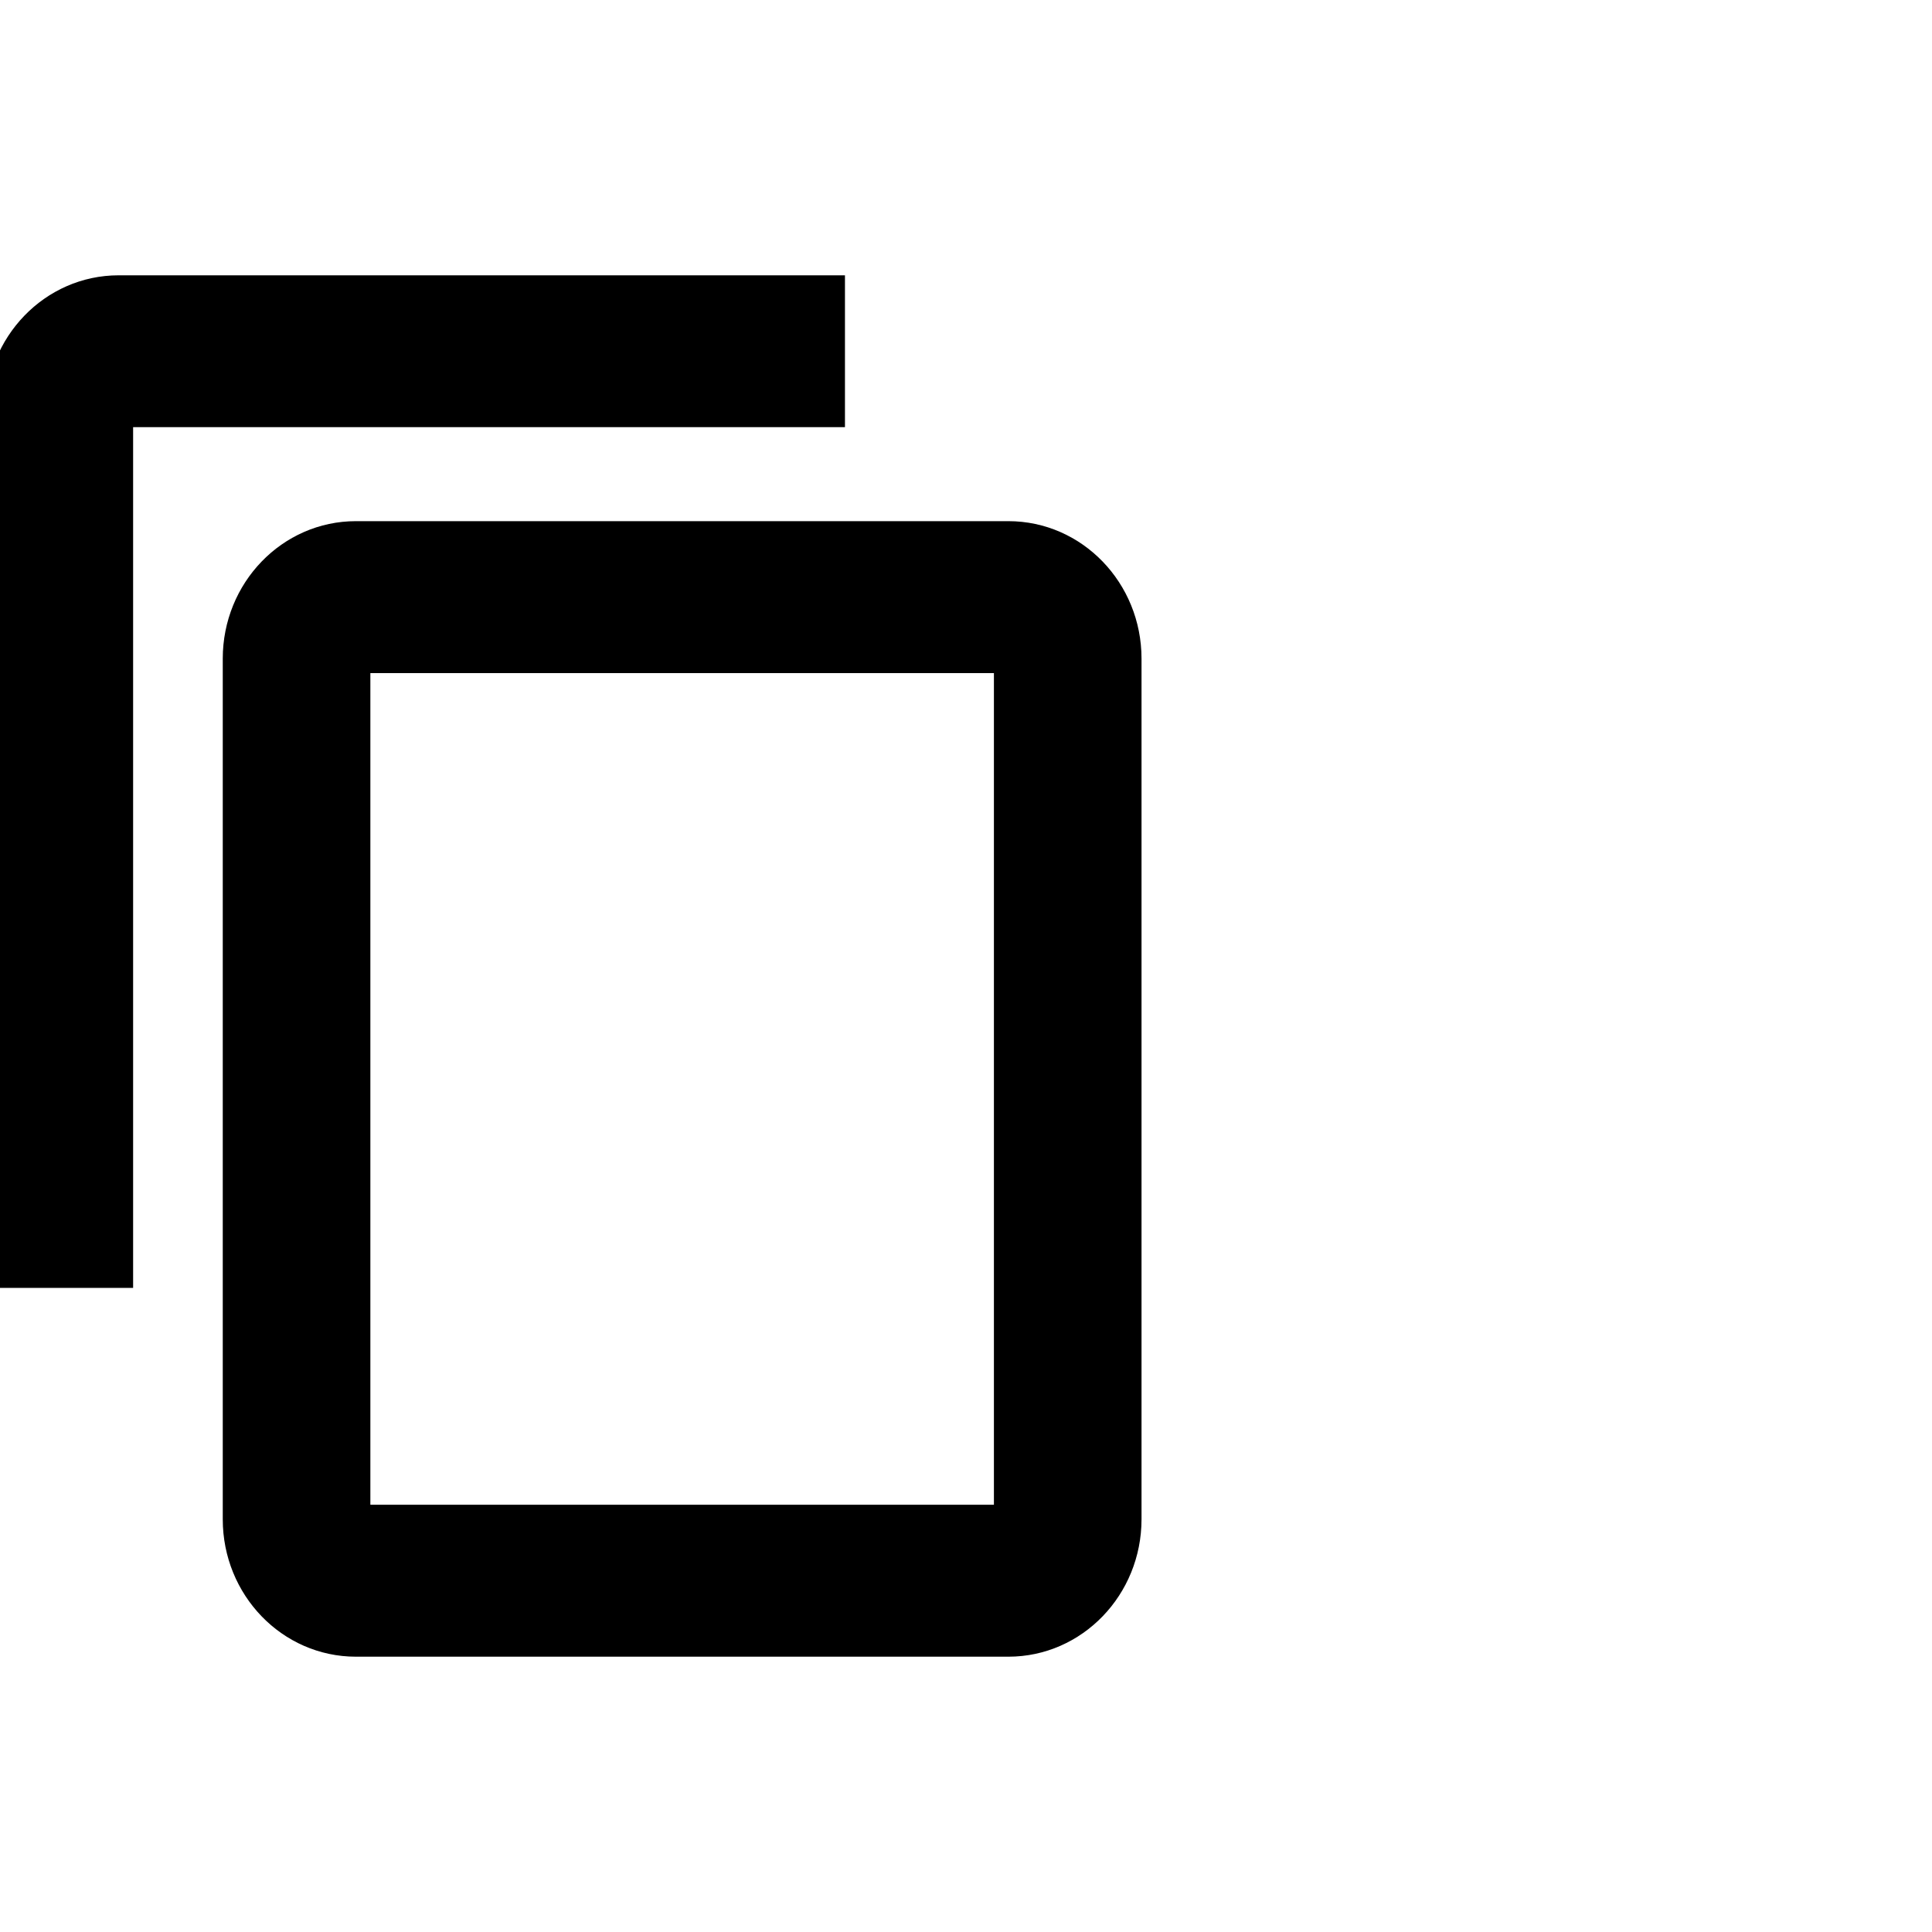
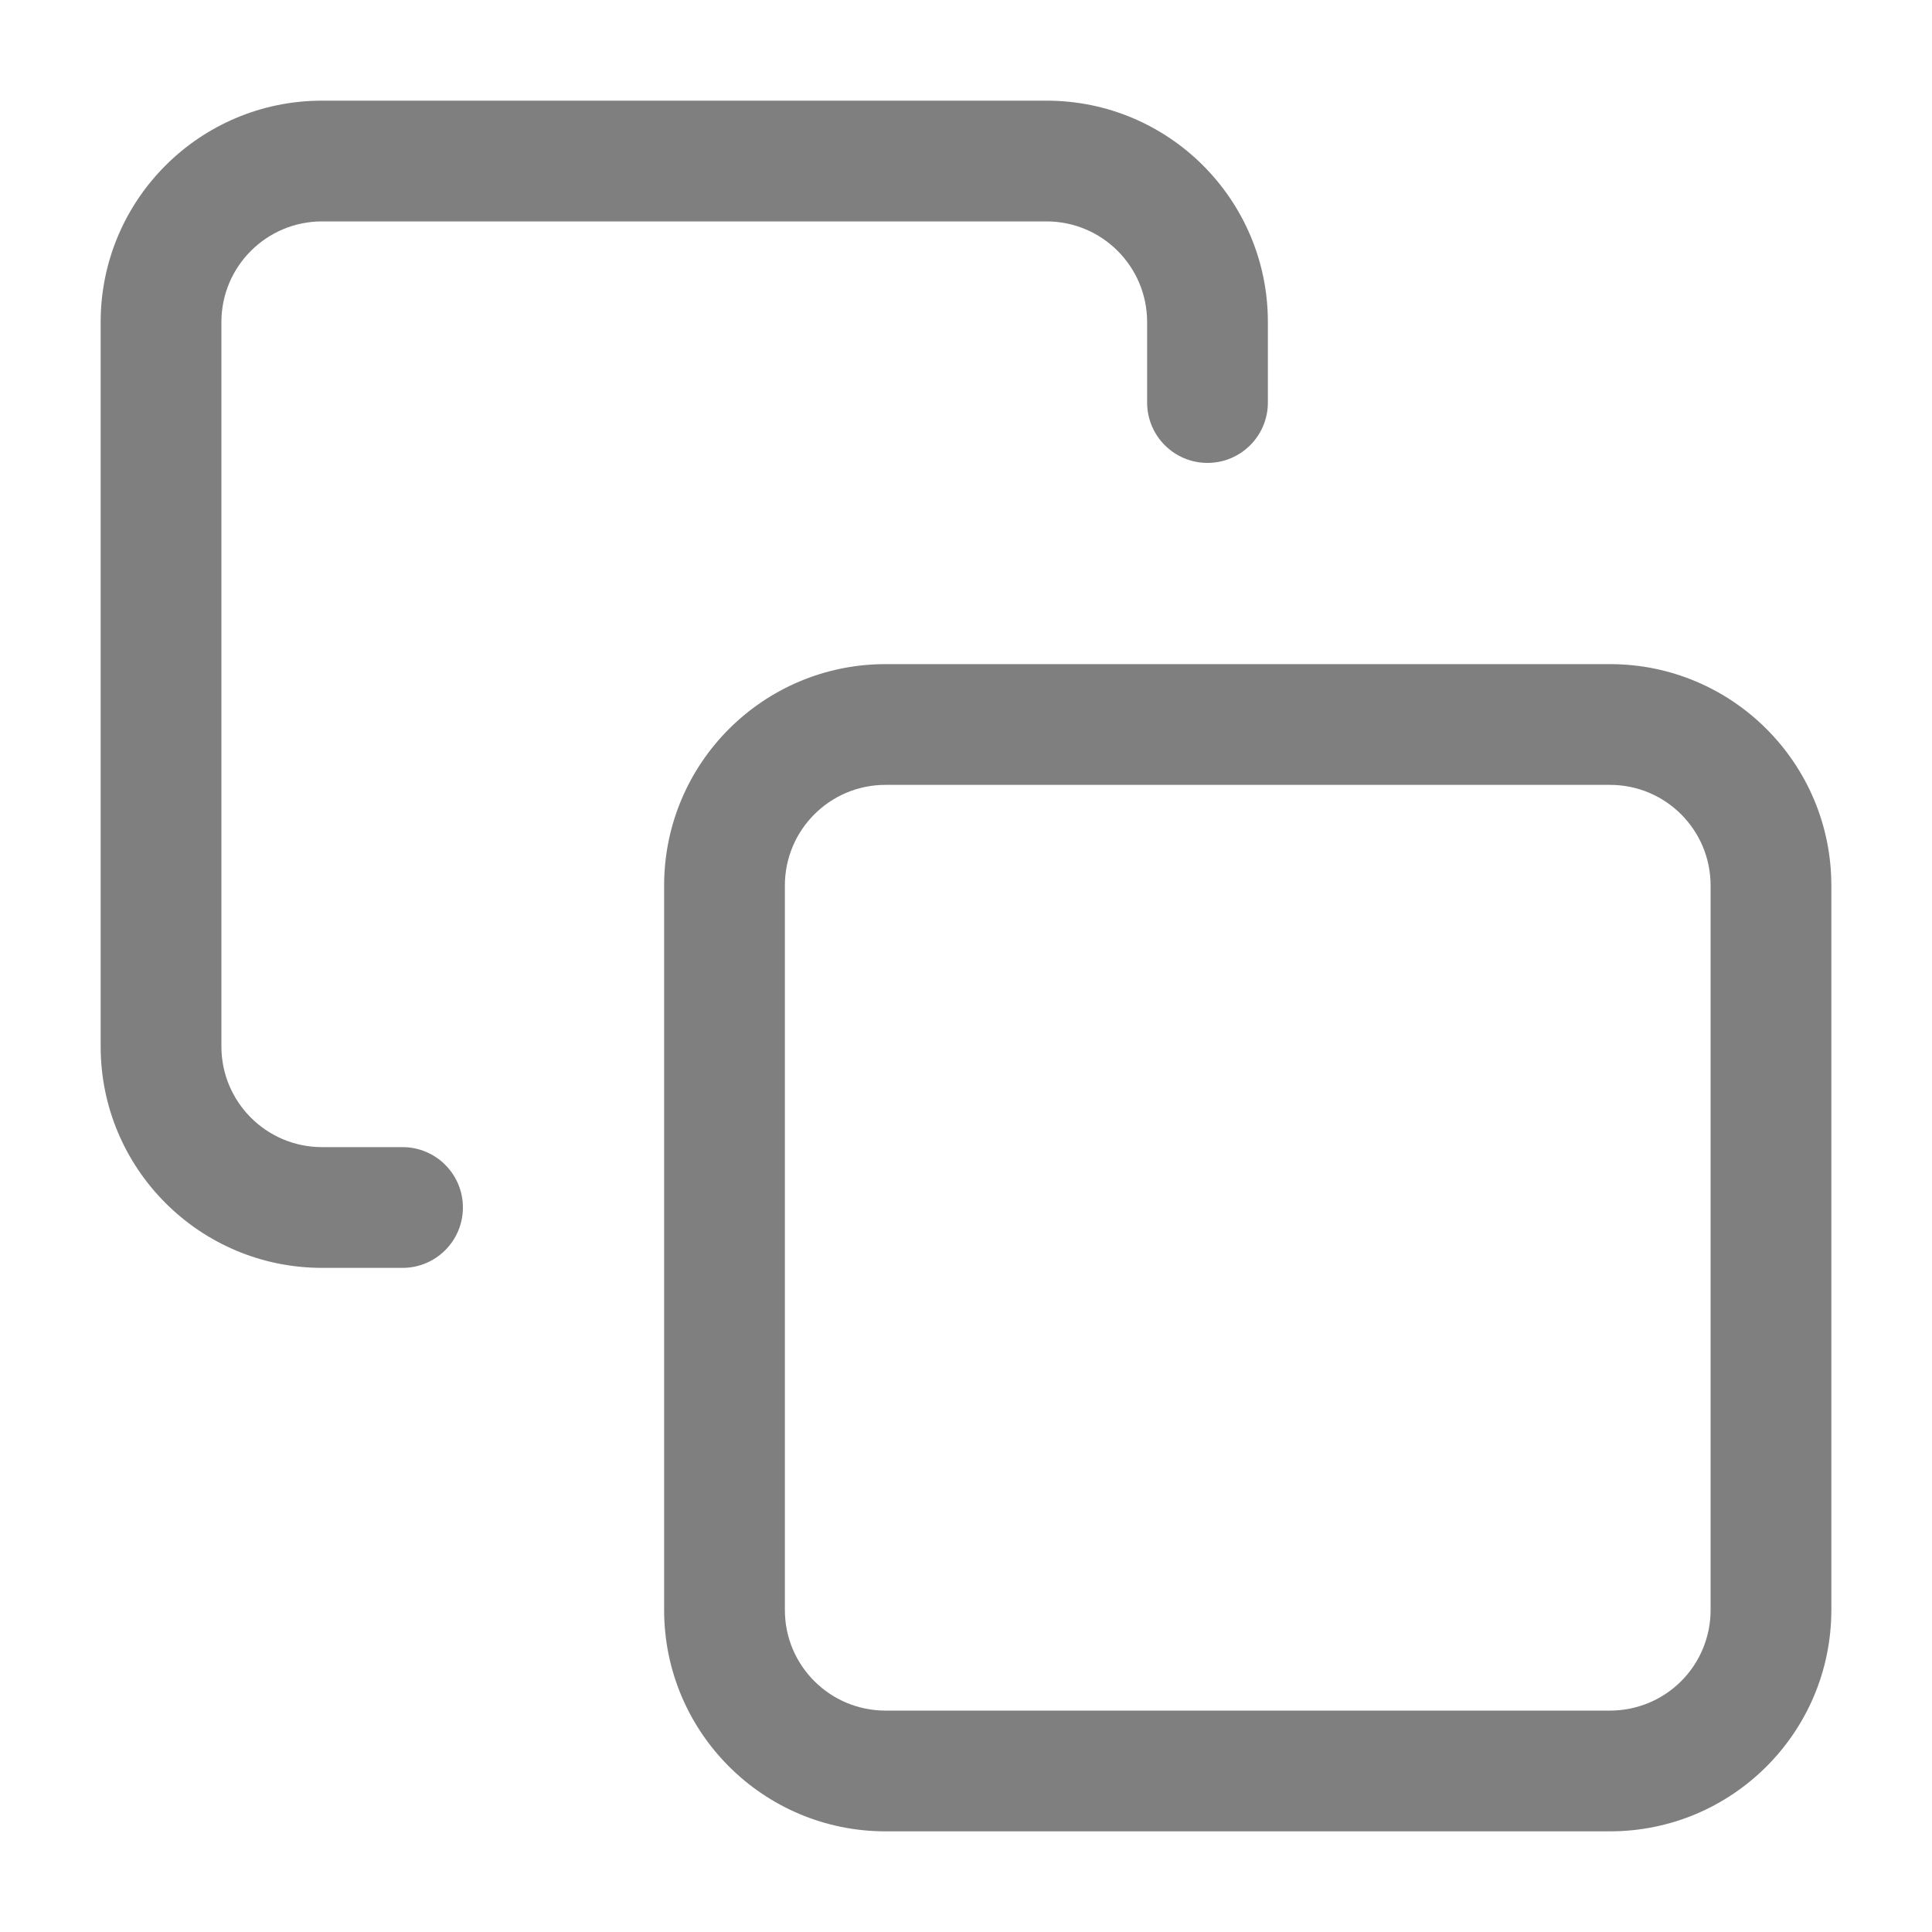
<svg xmlns="http://www.w3.org/2000/svg" viewBox="0 0 20 20" fill="none">
-   <g clip-path="url(#copy_svg__a)">
-     <path d="M8.597 3H1.228C.55 3 0 3.57 0 4.273v8.909h1.228v-8.91h7.369V3Zm1.842 2.545H3.684c-.678 0-1.228.57-1.228 1.273v8.91c0 .702.55 1.272 1.228 1.272h6.755c.678 0 1.228-.57 1.228-1.273V6.818c0-.703-.55-1.273-1.228-1.273Zm0 10.182H3.684V6.818h6.755v8.91Z" fill="currentColor" stroke="currentColor" stroke-width=".3" />
-   </g>
-   <defs>
-     <clipPath id="copy_svg__a">
-       <path d="M0 0h20v20H0z" />
-     </clipPath>
-   </defs>
+   <path fill-rule="evenodd" clip-rule="evenodd" d="M3.333 2.292a1.042 1.042 0 0 0-1.041 1.041v7.5a1.042 1.042 0 0 0 1.041 1.042h.834a.625.625 0 1 1 0 1.25h-.834a2.292 2.292 0 0 1-2.291-2.292v-7.5a2.292 2.292 0 0 1 2.291-2.291h7.5a2.291 2.291 0 0 1 2.292 2.291v.834a.625.625 0 0 1-1.25 0v-.834a1.042 1.042 0 0 0-1.042-1.041h-7.5Zm5.834 5.833c-.576 0-1.042.466-1.042 1.042v7.5c0 .575.466 1.041 1.042 1.041h7.5a1.04 1.04 0 0 0 1.041-1.041v-7.5c0-.576-.466-1.042-1.041-1.042h-7.5ZM6.875 9.167a2.292 2.292 0 0 1 2.292-2.292h7.5a2.292 2.292 0 0 1 2.291 2.292v7.5a2.292 2.292 0 0 1-2.291 2.291h-7.5a2.292 2.292 0 0 1-2.292-2.291v-7.5Z" fill="currentColor" fill-opacity=".5" style="fill-opacity:.5" />
</svg>
